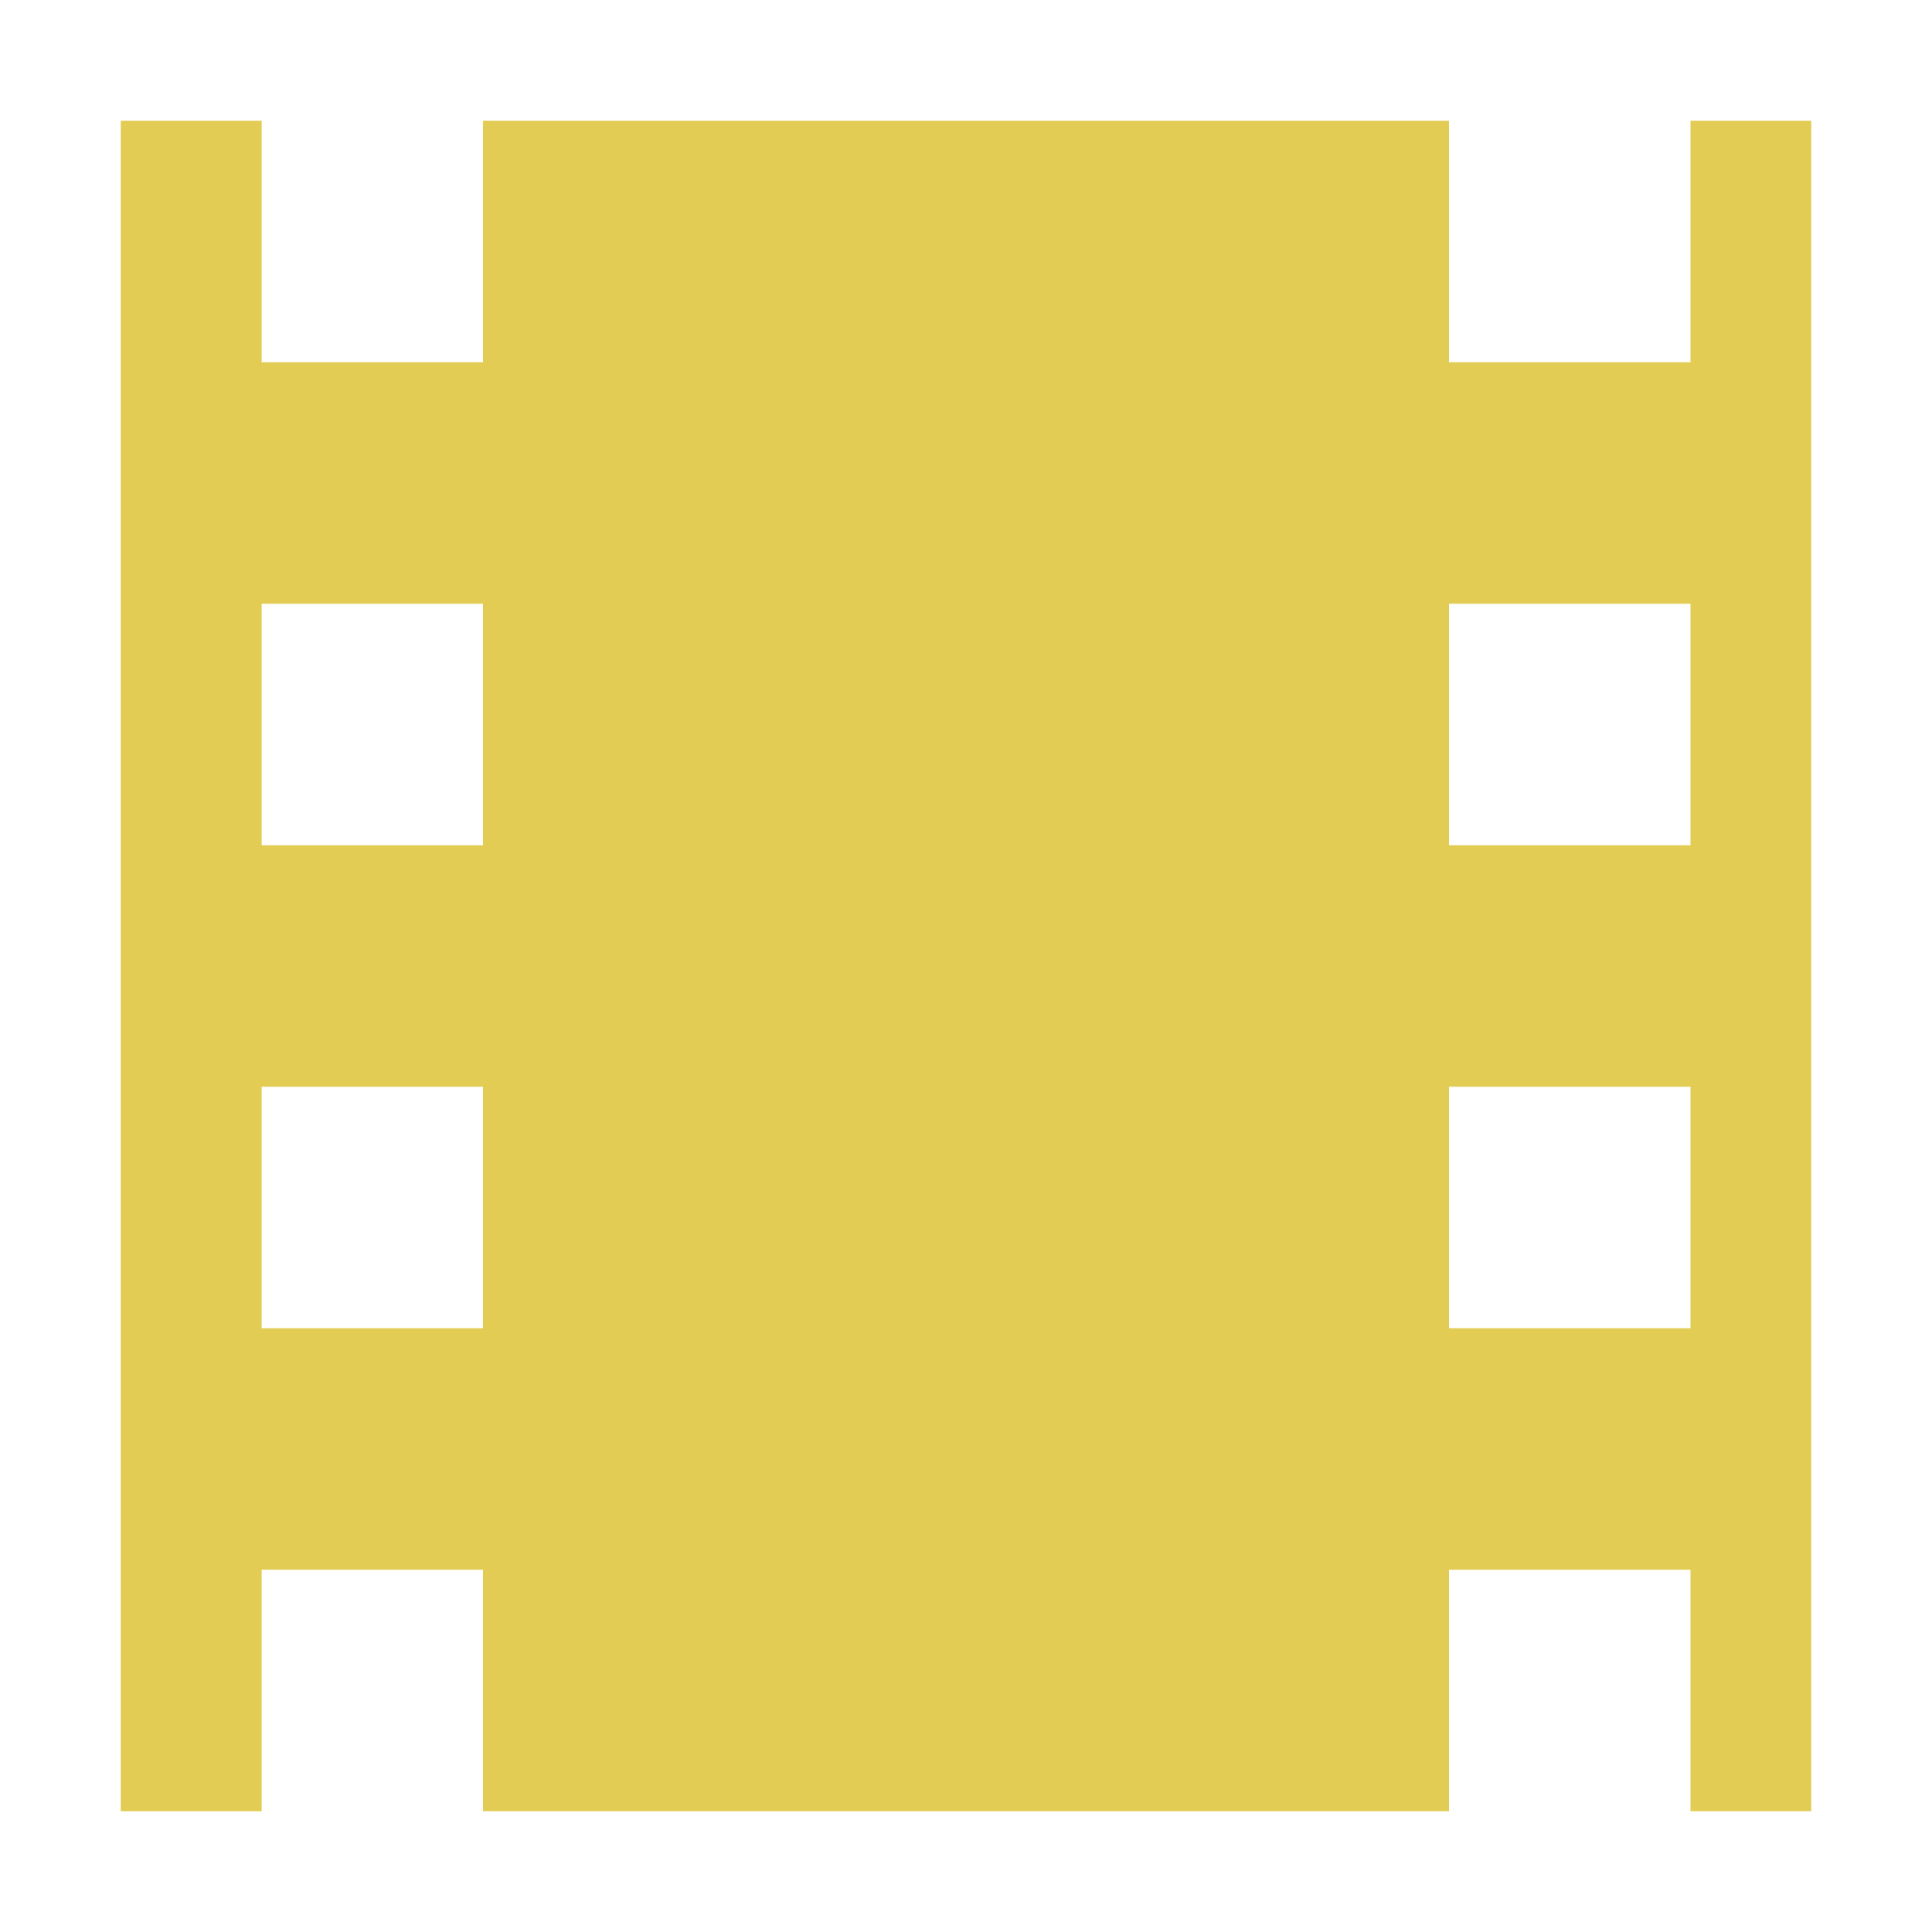
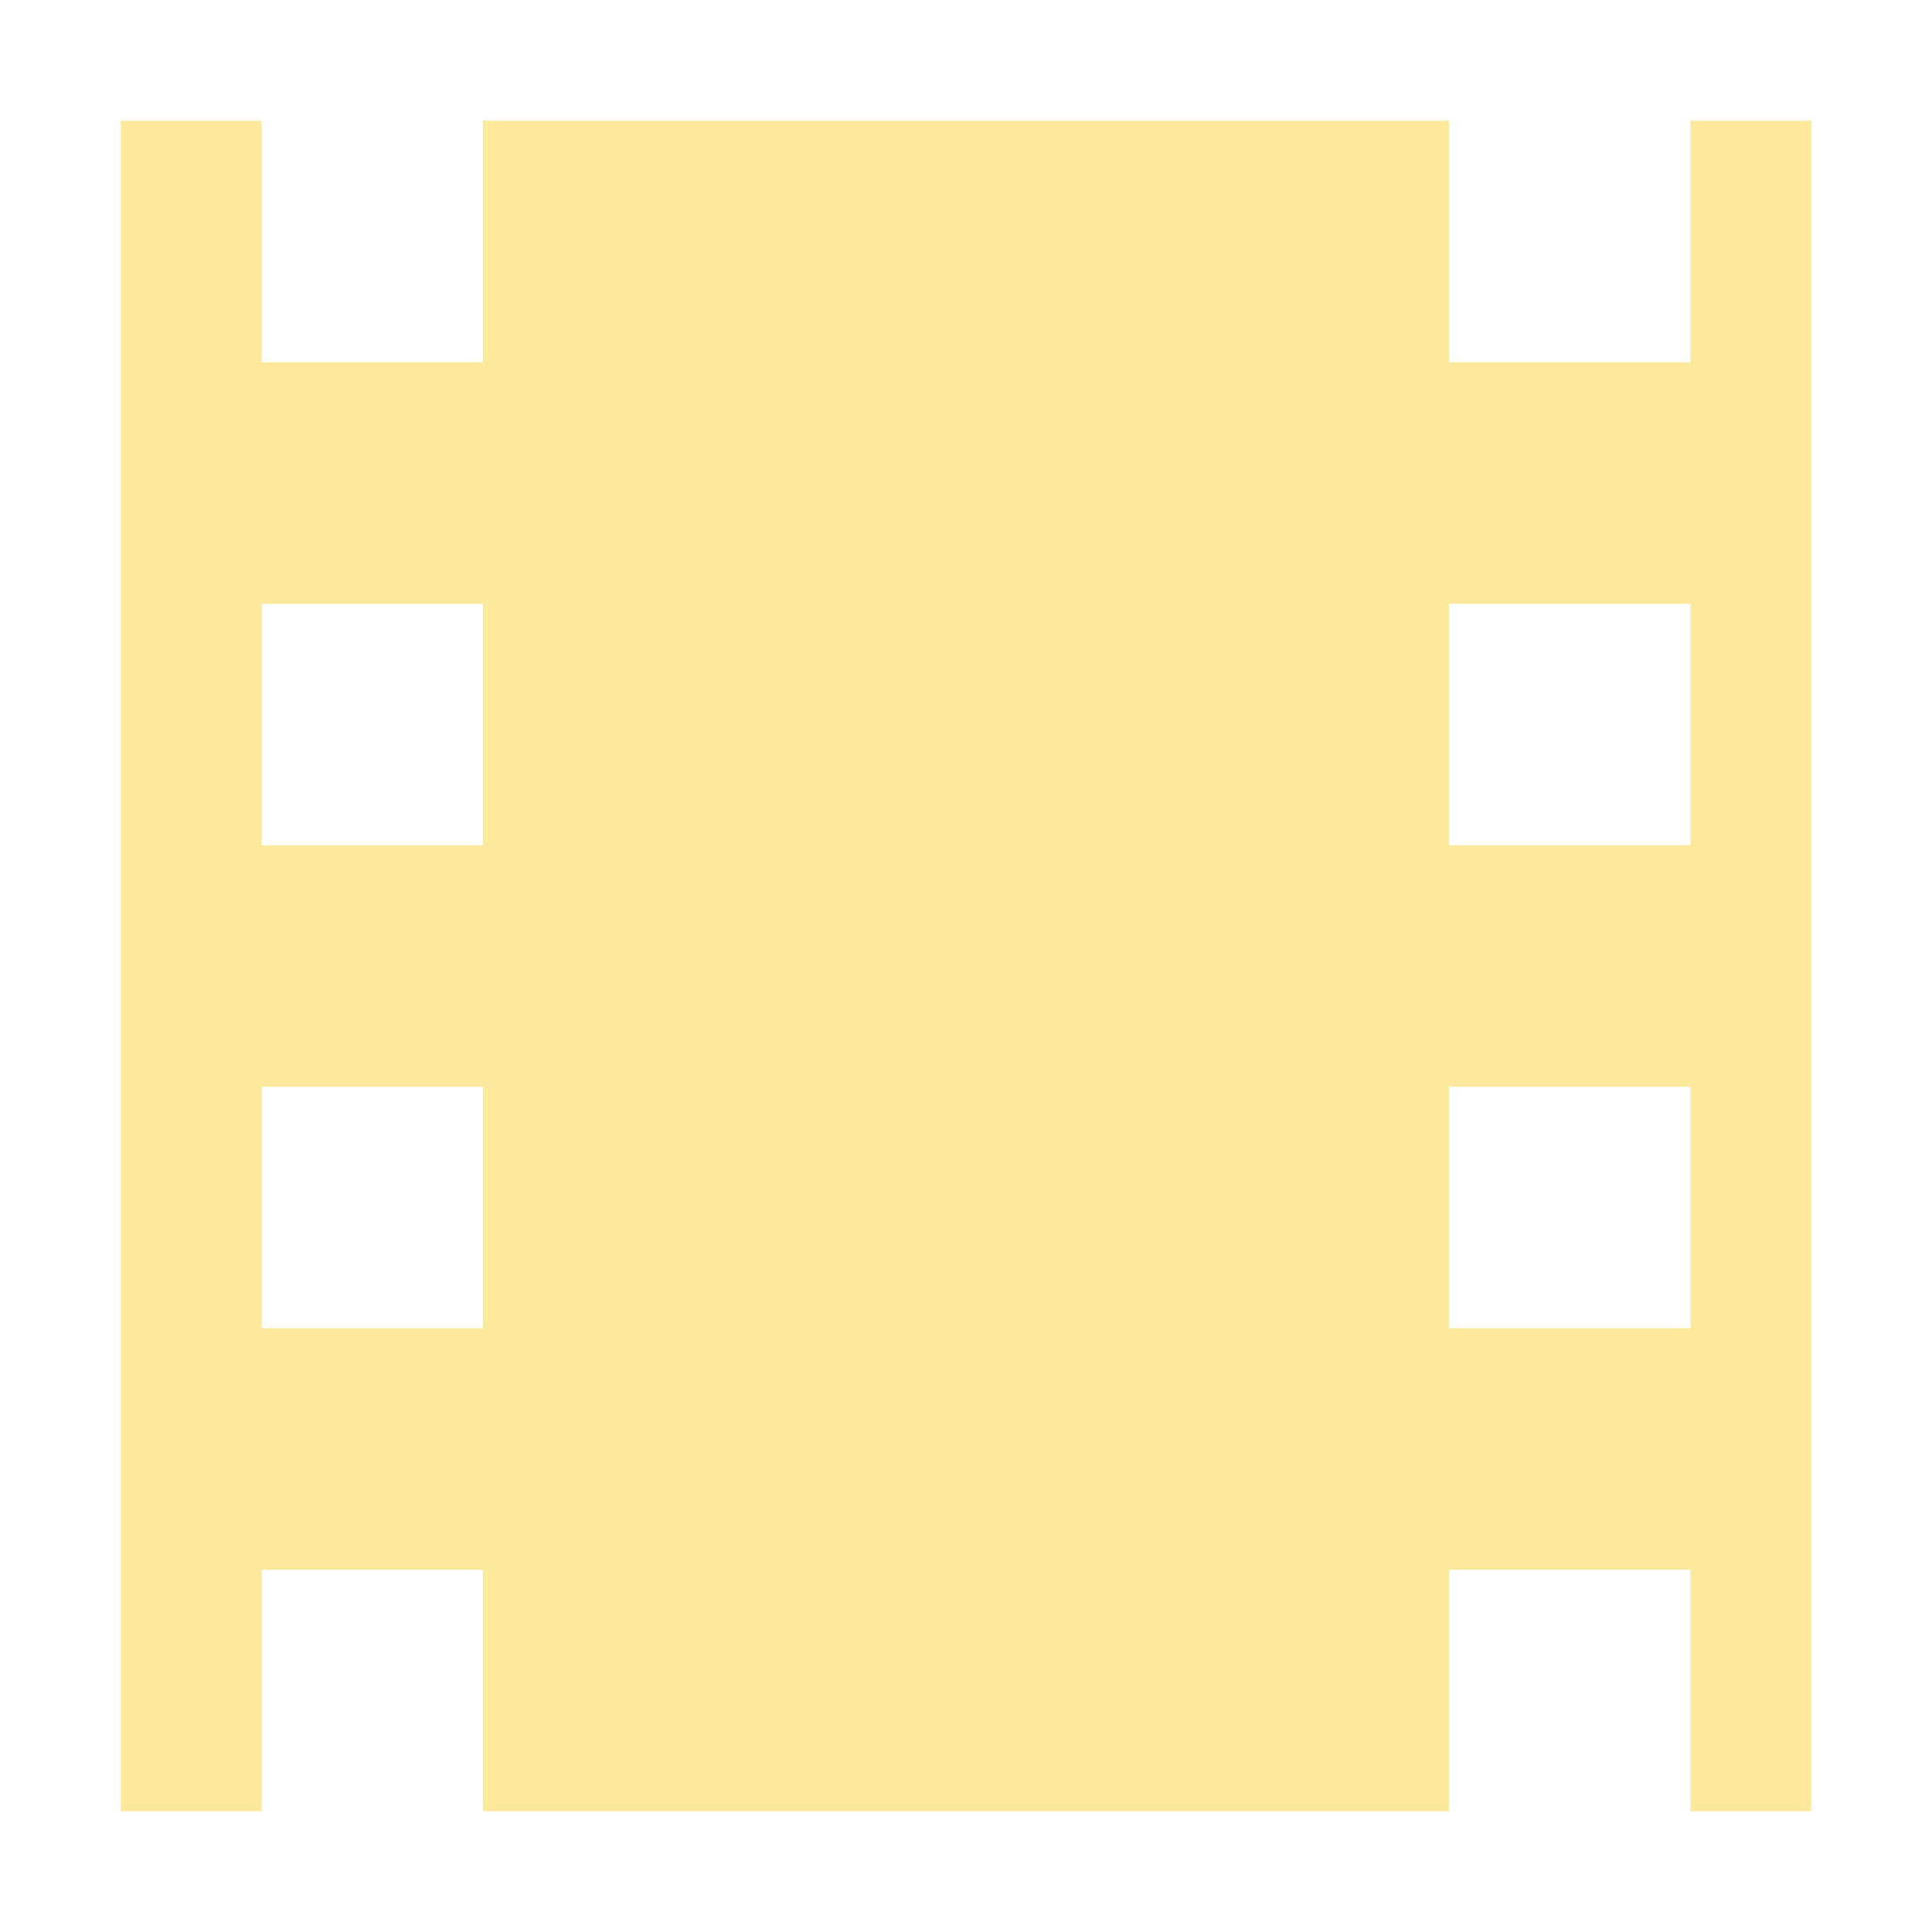
<svg xmlns="http://www.w3.org/2000/svg" width="16" height="16" viewBox="0 0 16 16" id="svg2" version="1.1">
  <defs id="defs4" />
  <g id="layer1" transform="translate(0,-1036.362)">
-     <path style="opacity:1;fill:#e1cb50;fill-opacity:0.984;stroke:none;stroke-width:2;stroke-linecap:round;stroke-linejoin:miter;stroke-miterlimit:4;stroke-dasharray:none;stroke-dashoffset:0;stroke-opacity:1" d="m 1,1037.362 0,14 1.167,0 0,-2 1.833,0 0,2 8,0 0,-2 2,0 0,2 1,0 0,-14 -1,0 0,2 -2,0 0,-2 -8,0 0,2 -1.833,0 0,-2 z m 1.167,4 1.833,0 0,2 -1.833,0 z m 9.833,0 2,0 0,2 -2,0 z m -9.833,4 1.833,0 0,2 -1.833,0 z m 9.833,0 2,0 0,2 -2,0 z" id="rect4136" />
+     <path style="opacity:1;fill:#fce99c;fill-opacity:1;stroke:none;stroke-width:2;stroke-linecap:round;stroke-linejoin:miter;stroke-miterlimit:4;stroke-dasharray:none;stroke-dashoffset:0;stroke-opacity:1" d="m 1,1037.362 0,14 1.167,0 0,-2 1.833,0 0,2 8,0 0,-2 2,0 0,2 1,0 0,-14 -1,0 0,2 -2,0 0,-2 -8,0 0,2 -1.833,0 0,-2 z m 1.167,4 1.833,0 0,2 -1.833,0 z m 9.833,0 2,0 0,2 -2,0 z m -9.833,4 1.833,0 0,2 -1.833,0 z m 9.833,0 2,0 0,2 -2,0 z" id="rect4136" />
  </g>
</svg>
